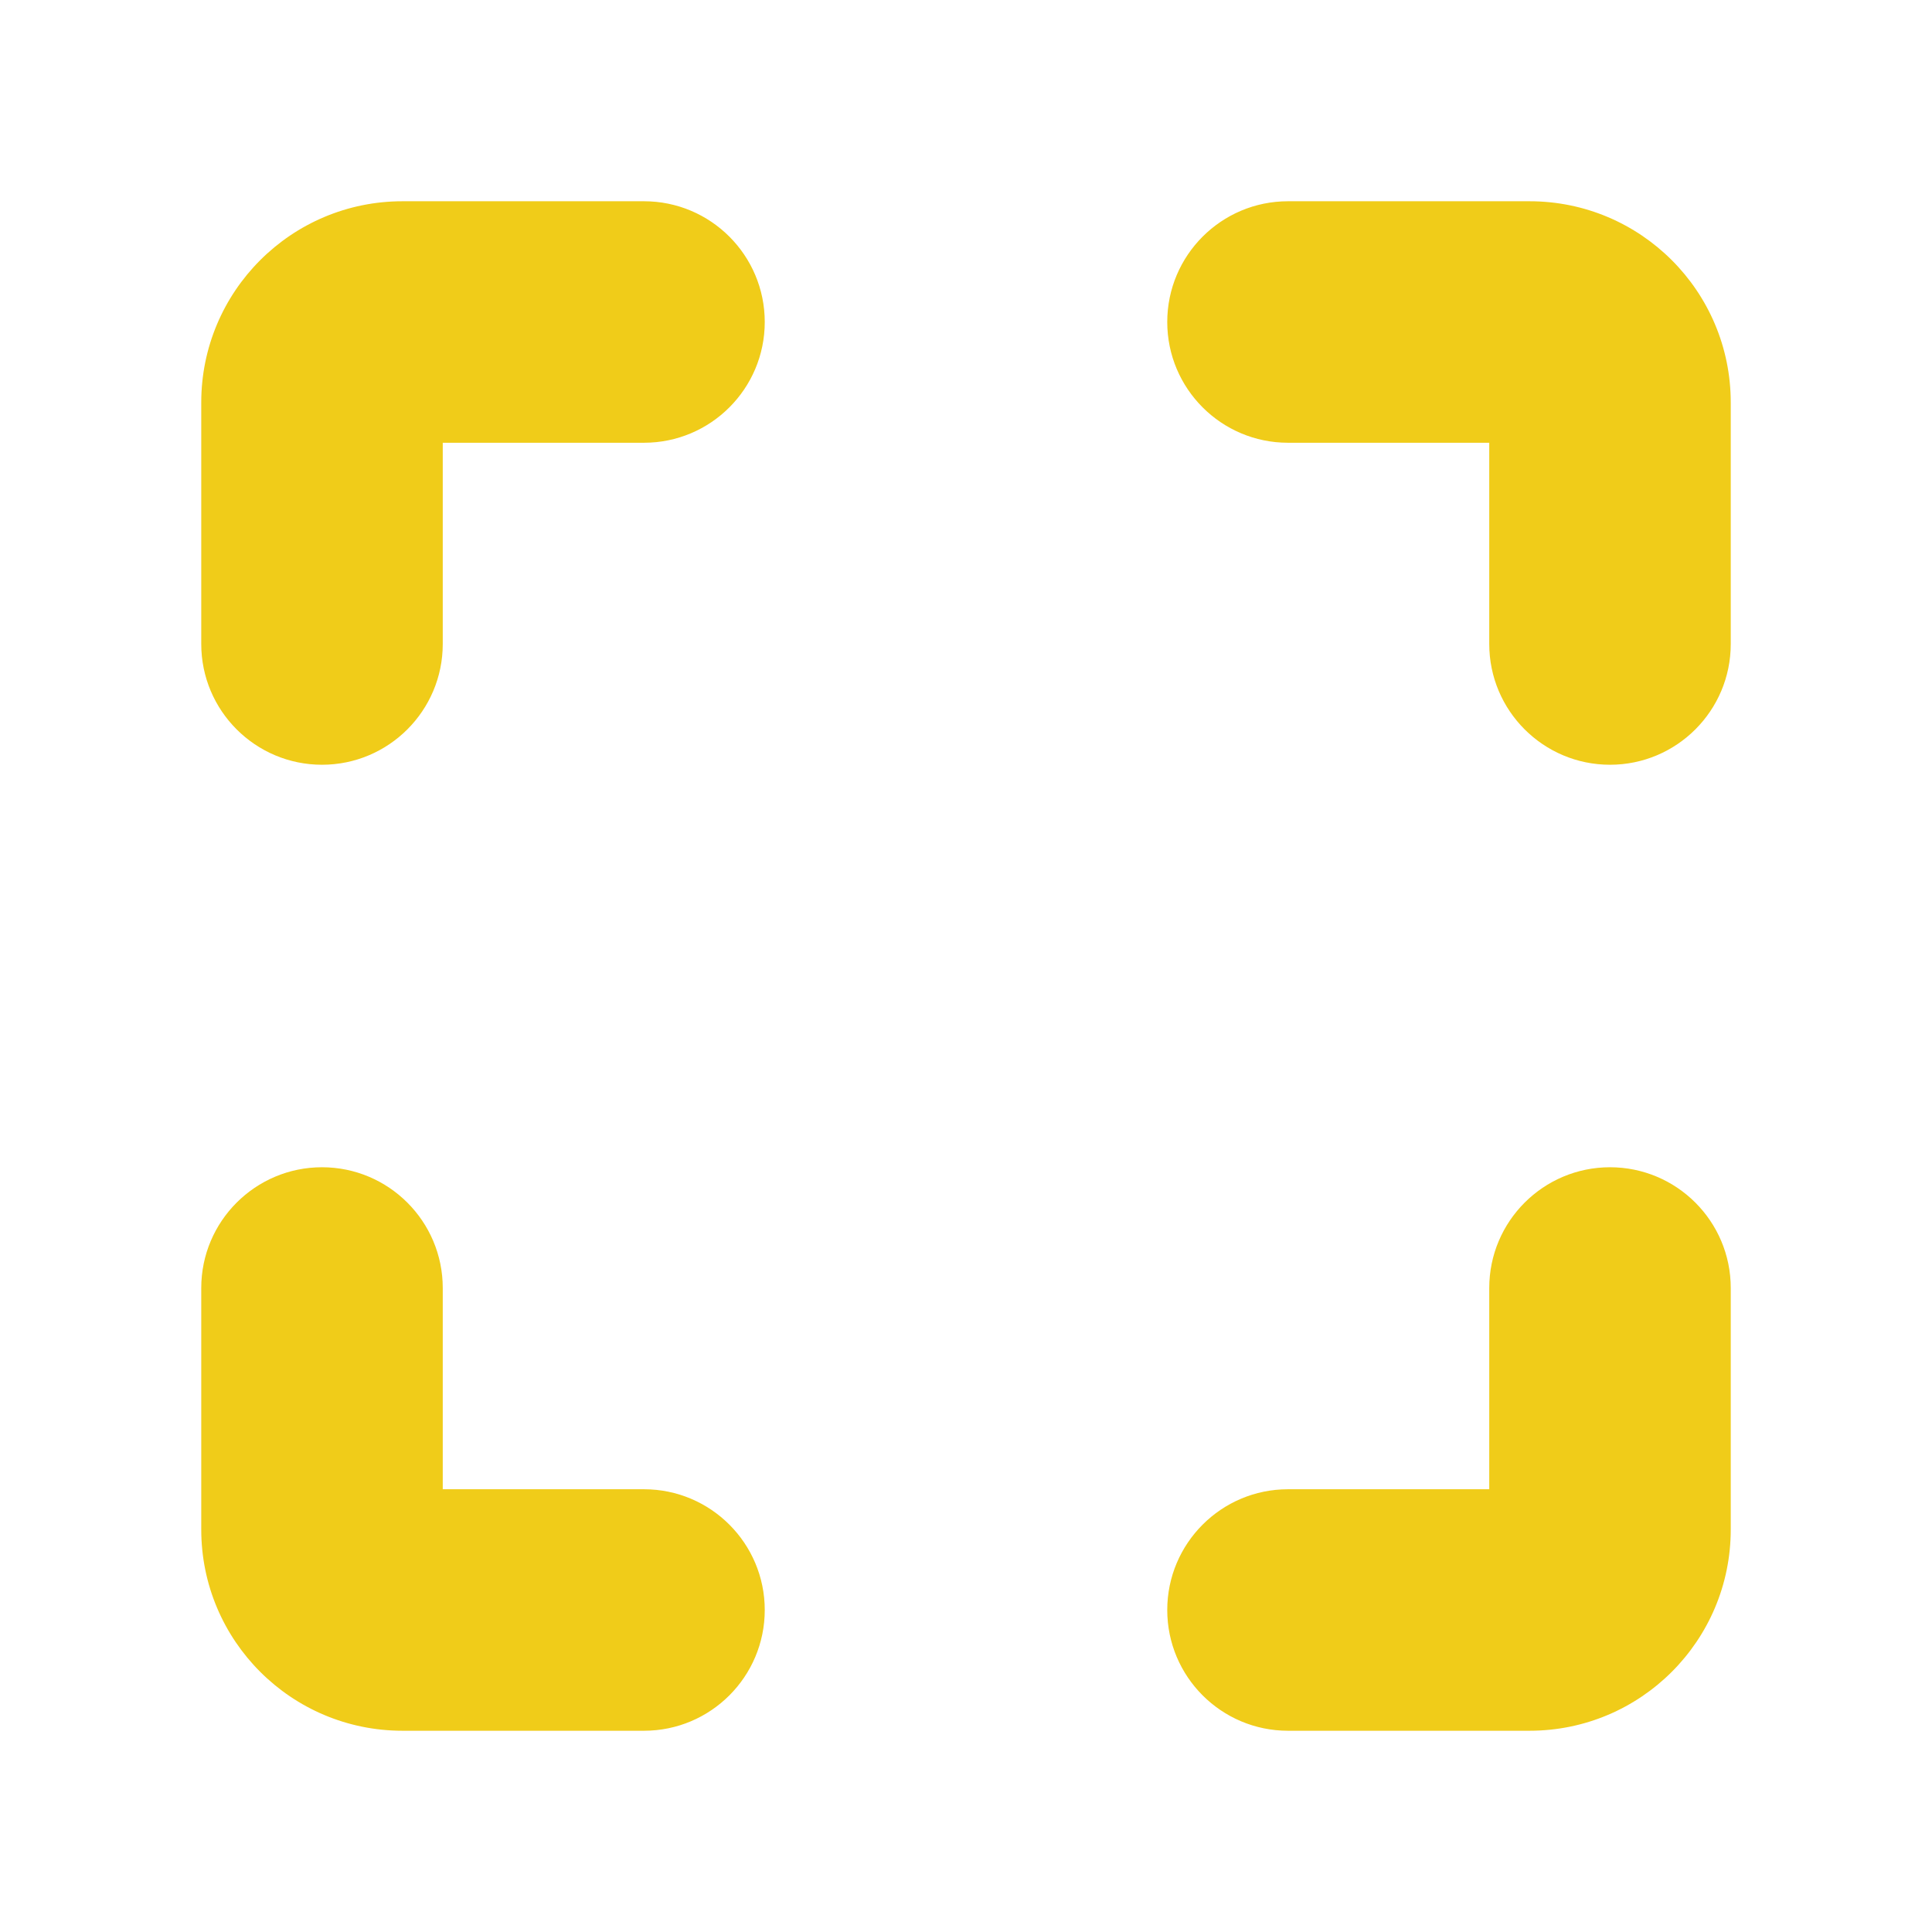
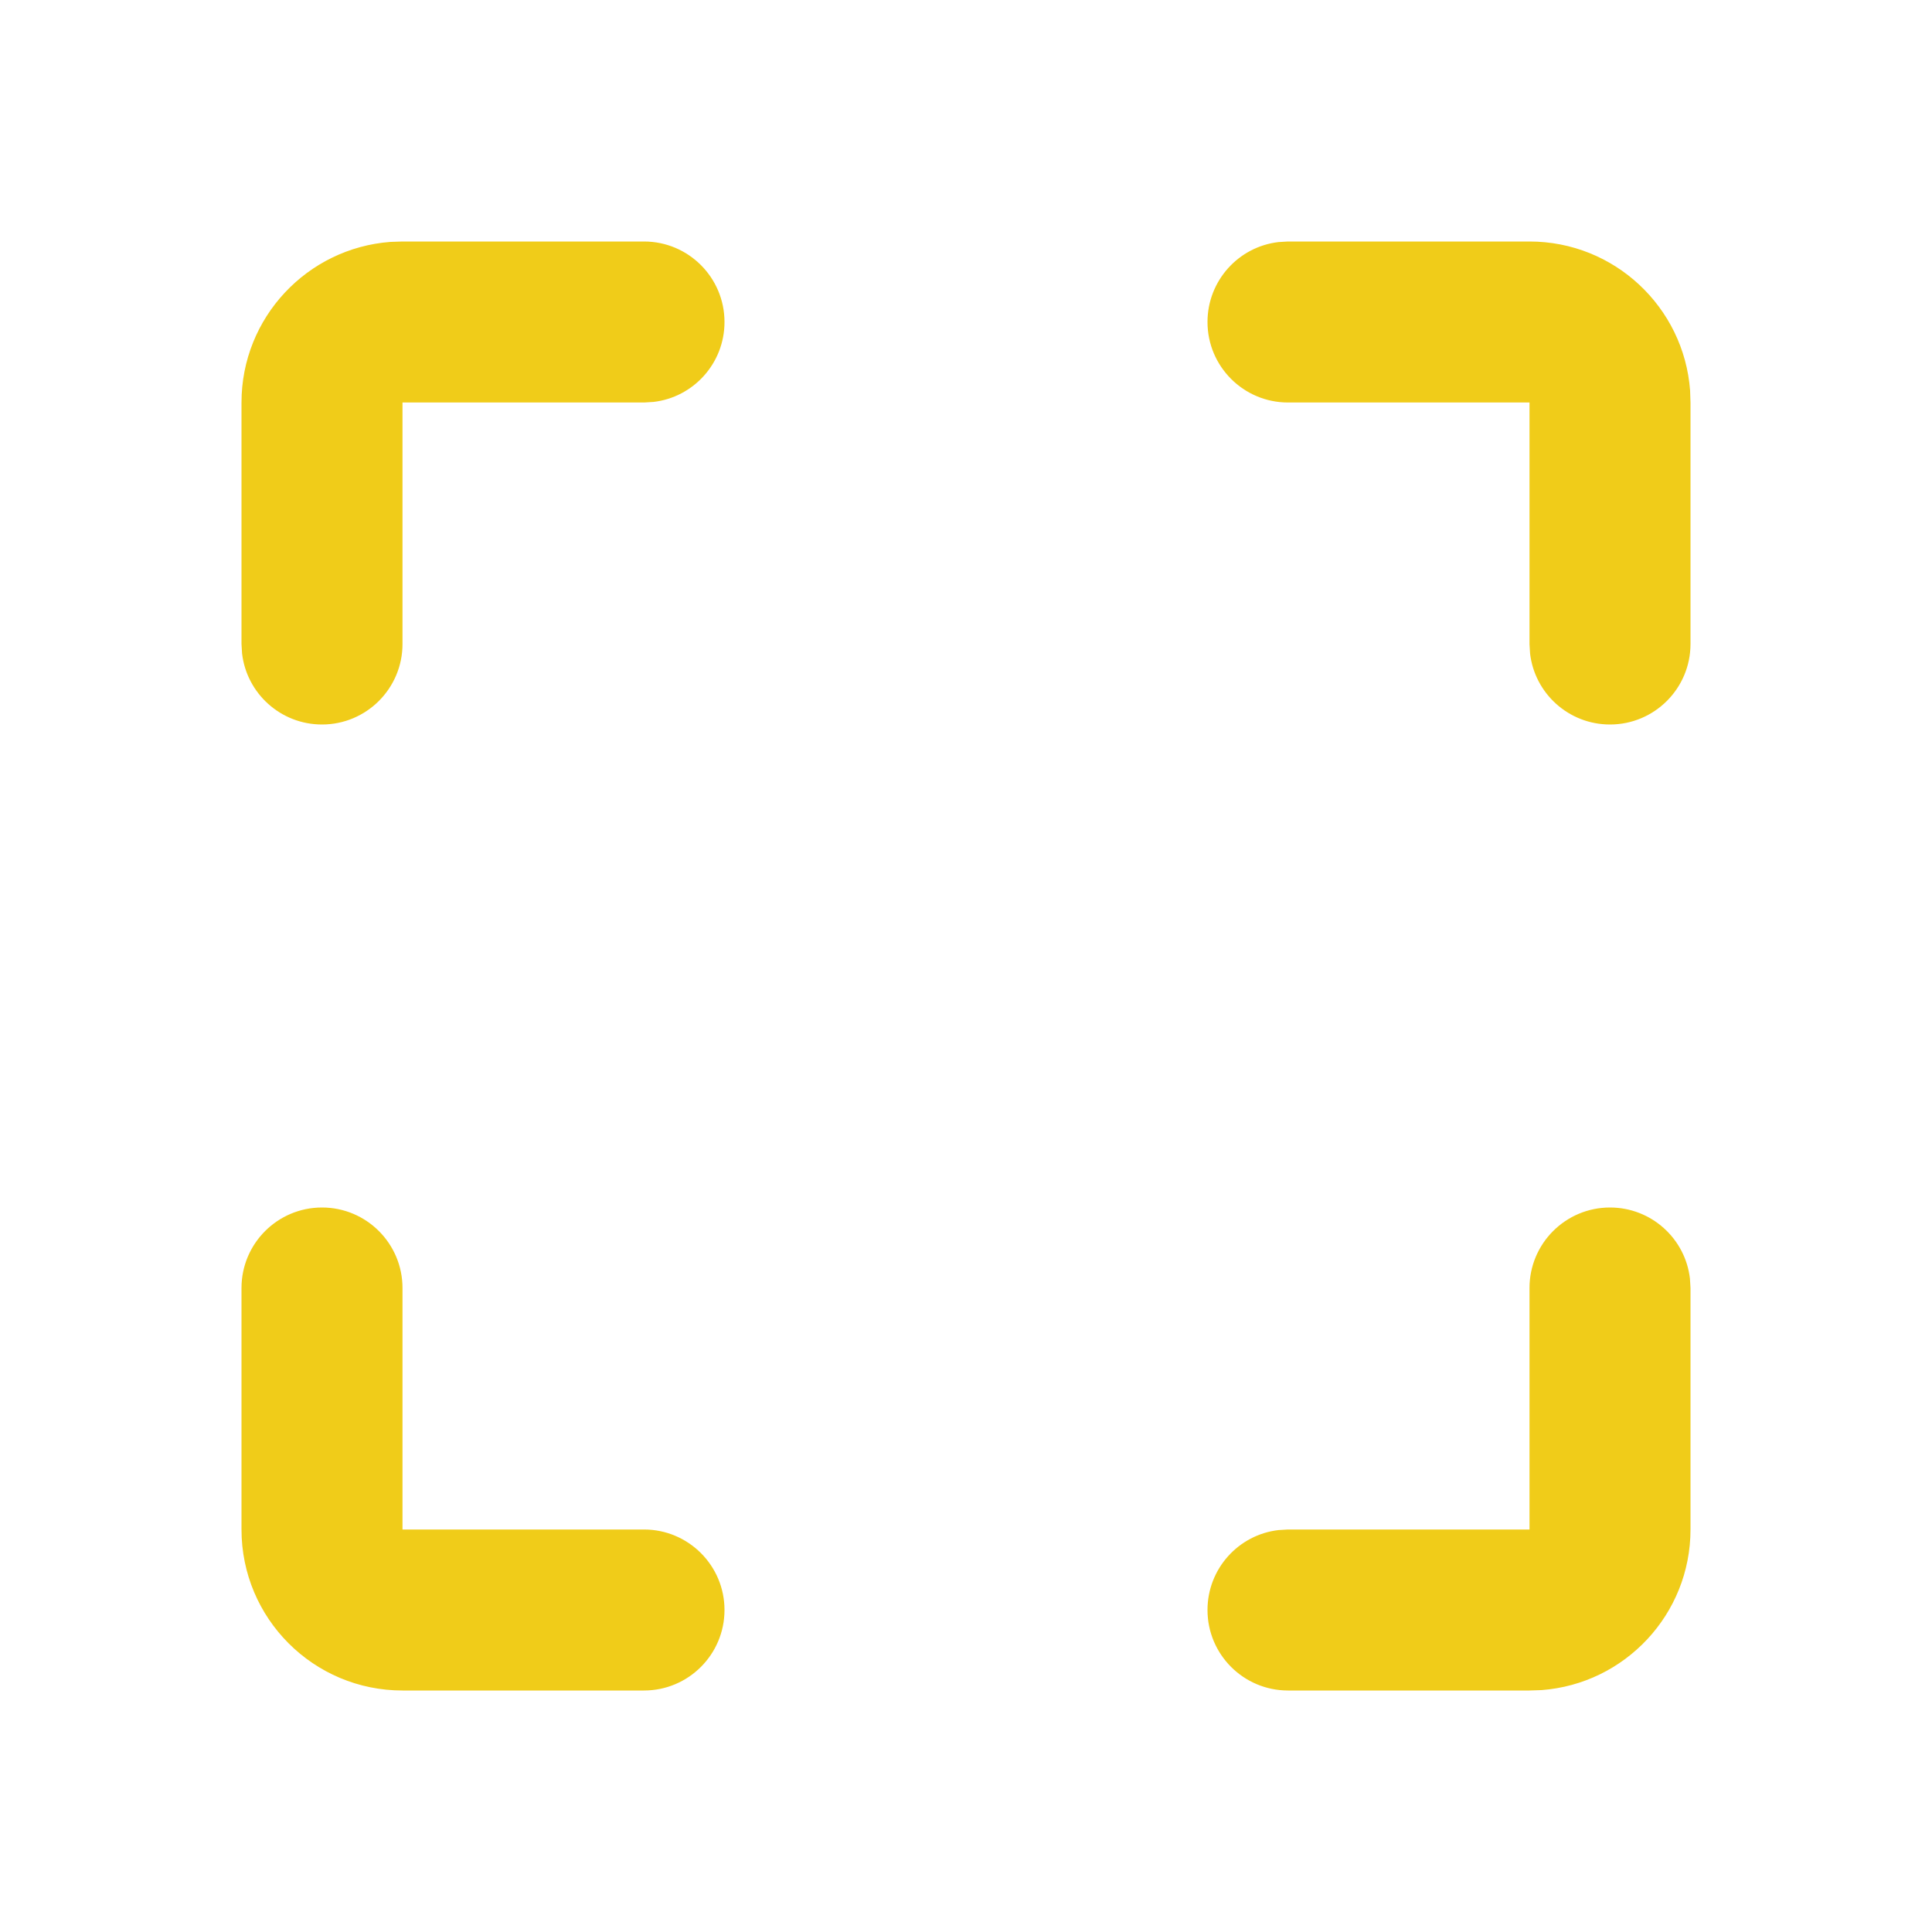
<svg xmlns="http://www.w3.org/2000/svg" width="800px" height="800px" viewBox="0 0 24 24" version="1.1" fill="#000000">
  <g id="SVGRepo_bgCarrier" stroke-width="0" />
  <g id="SVGRepo_tracerCarrier" stroke-linecap="round" stroke-linejoin="round" />
  <g id="SVGRepo_iconCarrier">
    <g id="页面-1" stroke="none" stroke-width="1" fill="none" fill-rule="evenodd">
-       <g id="Media" transform="translate(-480, -48)">
-         <g id="fullscreen_fill" transform="translate(480, 48)">
+       <g id="Media" transform="translate(-480, 0)" fill-rule="nonzero">
+         <g id="fullscreen_line" transform="translate(480, 0)">
          <path d="M24,0 L24,24 L0,24 L0,0 L24,0 Z M12.593,23.258 L12.582,23.26 L12.511,23.295 L12.492,23.299 L12.492,23.299 L12.477,23.295 L12.406,23.26 C12.396,23.256 12.387,23.259 12.382,23.265 L12.378,23.276 L12.361,23.703 L12.366,23.723 L12.377,23.736 L12.48,23.81 L12.495,23.814 L12.495,23.814 L12.507,23.81 L12.611,23.736 L12.623,23.72 L12.623,23.72 L12.627,23.703 L12.61,23.276 C12.608,23.266 12.601,23.259 12.593,23.258 L12.593,23.258 Z M12.858,23.145 L12.845,23.147 L12.66,23.24 L12.65,23.25 L12.65,23.25 L12.647,23.261 L12.665,23.691 L12.67,23.703 L12.67,23.703 L12.678,23.71 L12.879,23.803 C12.891,23.807 12.902,23.803 12.908,23.795 L12.912,23.781 L12.878,23.167 C12.875,23.155 12.867,23.147 12.858,23.145 L12.858,23.145 Z M12.143,23.147 C12.133,23.142 12.122,23.145 12.116,23.153 L12.11,23.167 L12.076,23.781 C12.075,23.793 12.083,23.802 12.093,23.805 L12.108,23.803 L12.309,23.71 L12.319,23.702 L12.319,23.702 L12.323,23.691 L12.34,23.261 L12.337,23.249 L12.337,23.249 L12.328,23.24 L12.143,23.147 Z" id="MingCute" fill-rule="nonzero"> </path>
-           <path d="M18.5,5.5 L16,5.5 C15.172,5.5 14.5,4.828 14.5,4 C14.5,3.172 15.172,2.5 16,2.5 L19,2.5 C20.381,2.5 21.5,3.619 21.5,5 L21.5,8 C21.5,8.828 20.828,9.5 20,9.5 C19.172,9.5 18.5,8.828 18.5,8 L18.5,5.5 Z M8,5.5 L5.5,5.5 L5.5,8 C5.5,8.828 4.828,9.5 4,9.5 C3.172,9.5 2.5,8.828 2.5,8 L2.5,5 C2.5,3.619 3.619,2.5 5,2.5 L8,2.5 C8.828,2.5 9.5,3.172 9.5,4 C9.5,4.828 8.828,5.5 8,5.5 Z M8,18.5 L5.5,18.5 L5.5,16 C5.5,15.172 4.828,14.5 4,14.5 C3.172,14.5 2.5,15.172 2.5,16 L2.5,19 C2.5,20.381 3.619,21.5 5,21.5 L8,21.5 C8.828,21.5 9.5,20.828 9.5,20 C9.5,19.172 8.828,18.5 8,18.5 Z M16,18.5 L18.5,18.5 L18.5,16 C18.5,15.172 19.172,14.5 20,14.5 C20.828,14.5 21.5,15.172 21.5,16 L21.5,19 C21.5,20.381 20.381,21.5 19,21.5 L16,21.5 C15.172,21.5 14.5,20.828 14.5,20 C14.5,19.172 15.172,18.5 16,18.5 Z" id="形状" fill="#f0cc19"> </path>
+           <path d="M4,15 C4.552,15 5,15.448 5,16 L5,19 L8,19 C8.552,19 9,19.448 9,20 C9,20.552 8.552,21 8,21 L5,21 C3.895,21 3,20.105 3,19 L3,16 C3,15.448 3.448,15 4,15 Z M20,15 C20.513,15 20.936,15.386 20.993,15.883 L21,16 L21,19 C21,20.054 20.184,20.918 19.149,20.995 L19,21 L16,21 C15.448,21 15,20.552 15,20 C15,19.487 15.386,19.064 15.883,19.007 L16,19 L19,19 L19,16 C19,15.448 19.448,15 20,15 Z M19,3 C20.054,3 20.918,3.816 20.995,4.851 L21,5 L21,8 C21,8.552 20.552,9 20,9 C19.487,9 19.064,8.614 19.007,8.117 L19,8 L19,5 L16,5 C15.448,5 15,4.552 15,4 C15,3.487 15.386,3.064 15.883,3.007 L16,3 L19,3 Z M8,3 C8.552,3 9,3.448 9,4 C9,4.513 8.614,4.936 8.117,4.993 L8,5 L5,5 L5,8 C5,8.552 4.552,9 4,9 C3.487,9 3.064,8.614 3.007,8.117 L3,8 L3,5 C3,3.946 3.816,3.082 4.851,3.005 L5,3 L8,3 Z" id="形状" fill="#f0cc19"> </path>
        </g>
      </g>
    </g>
  </g>
</svg>
